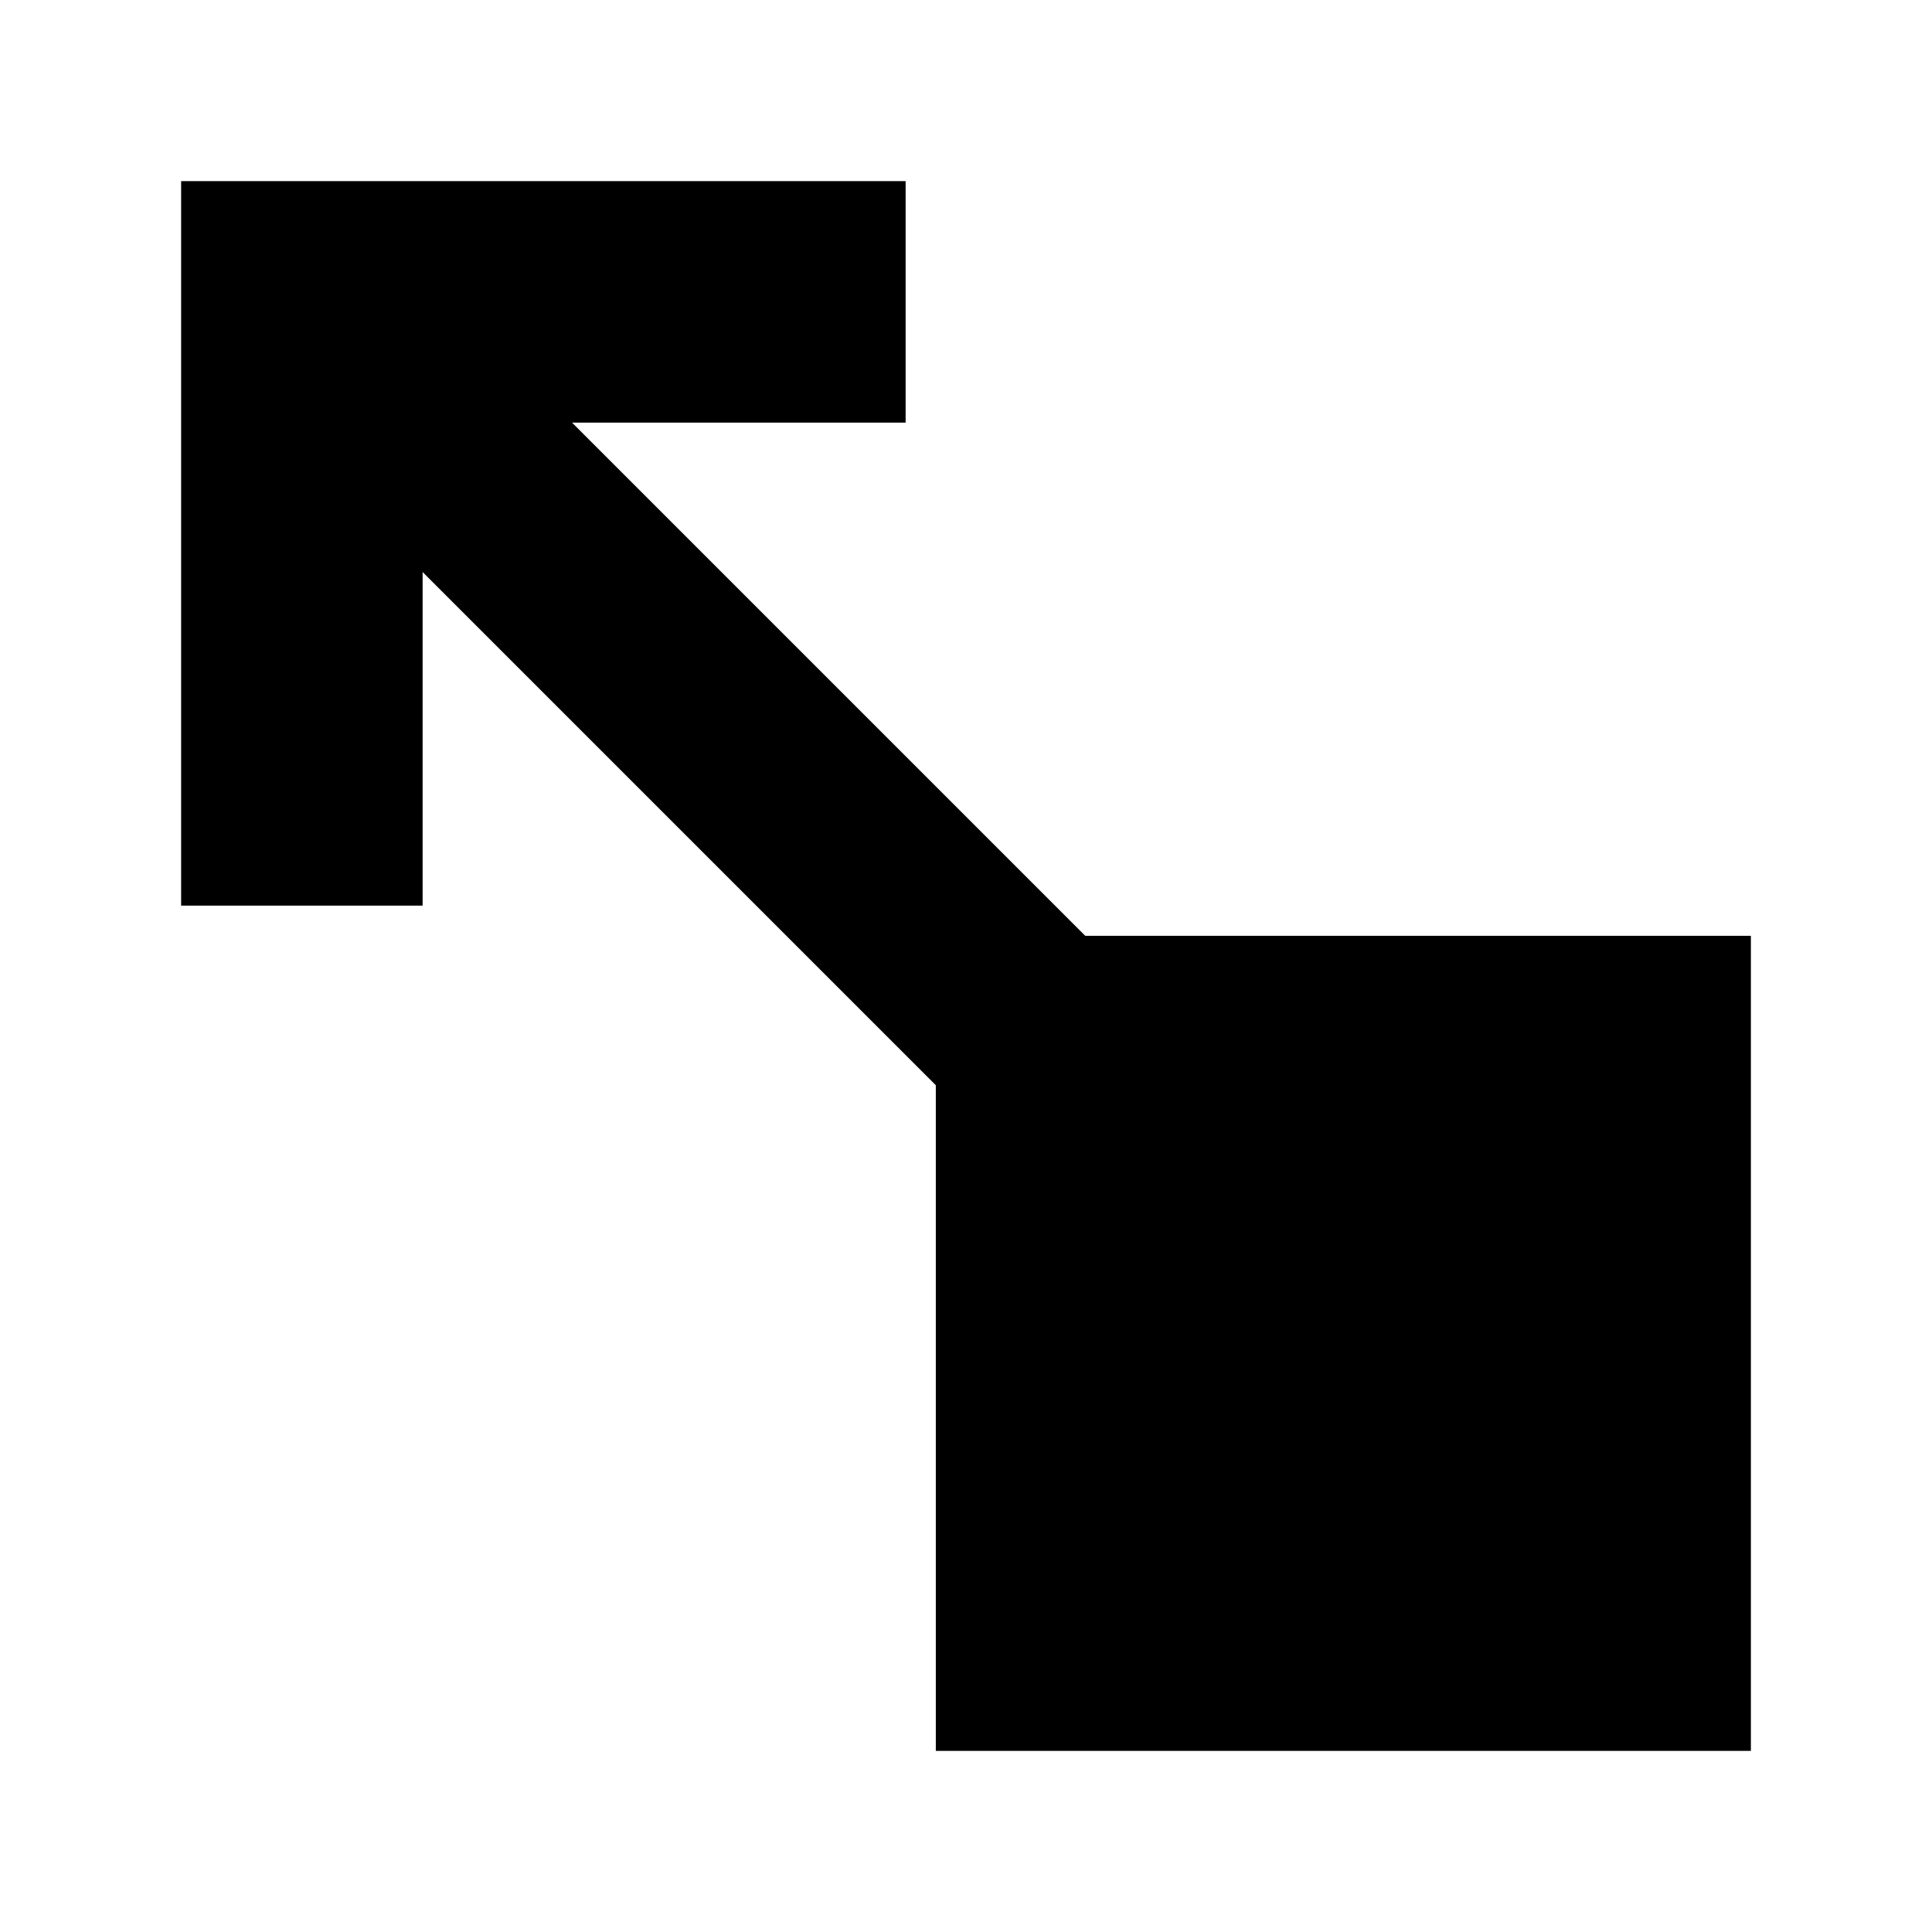
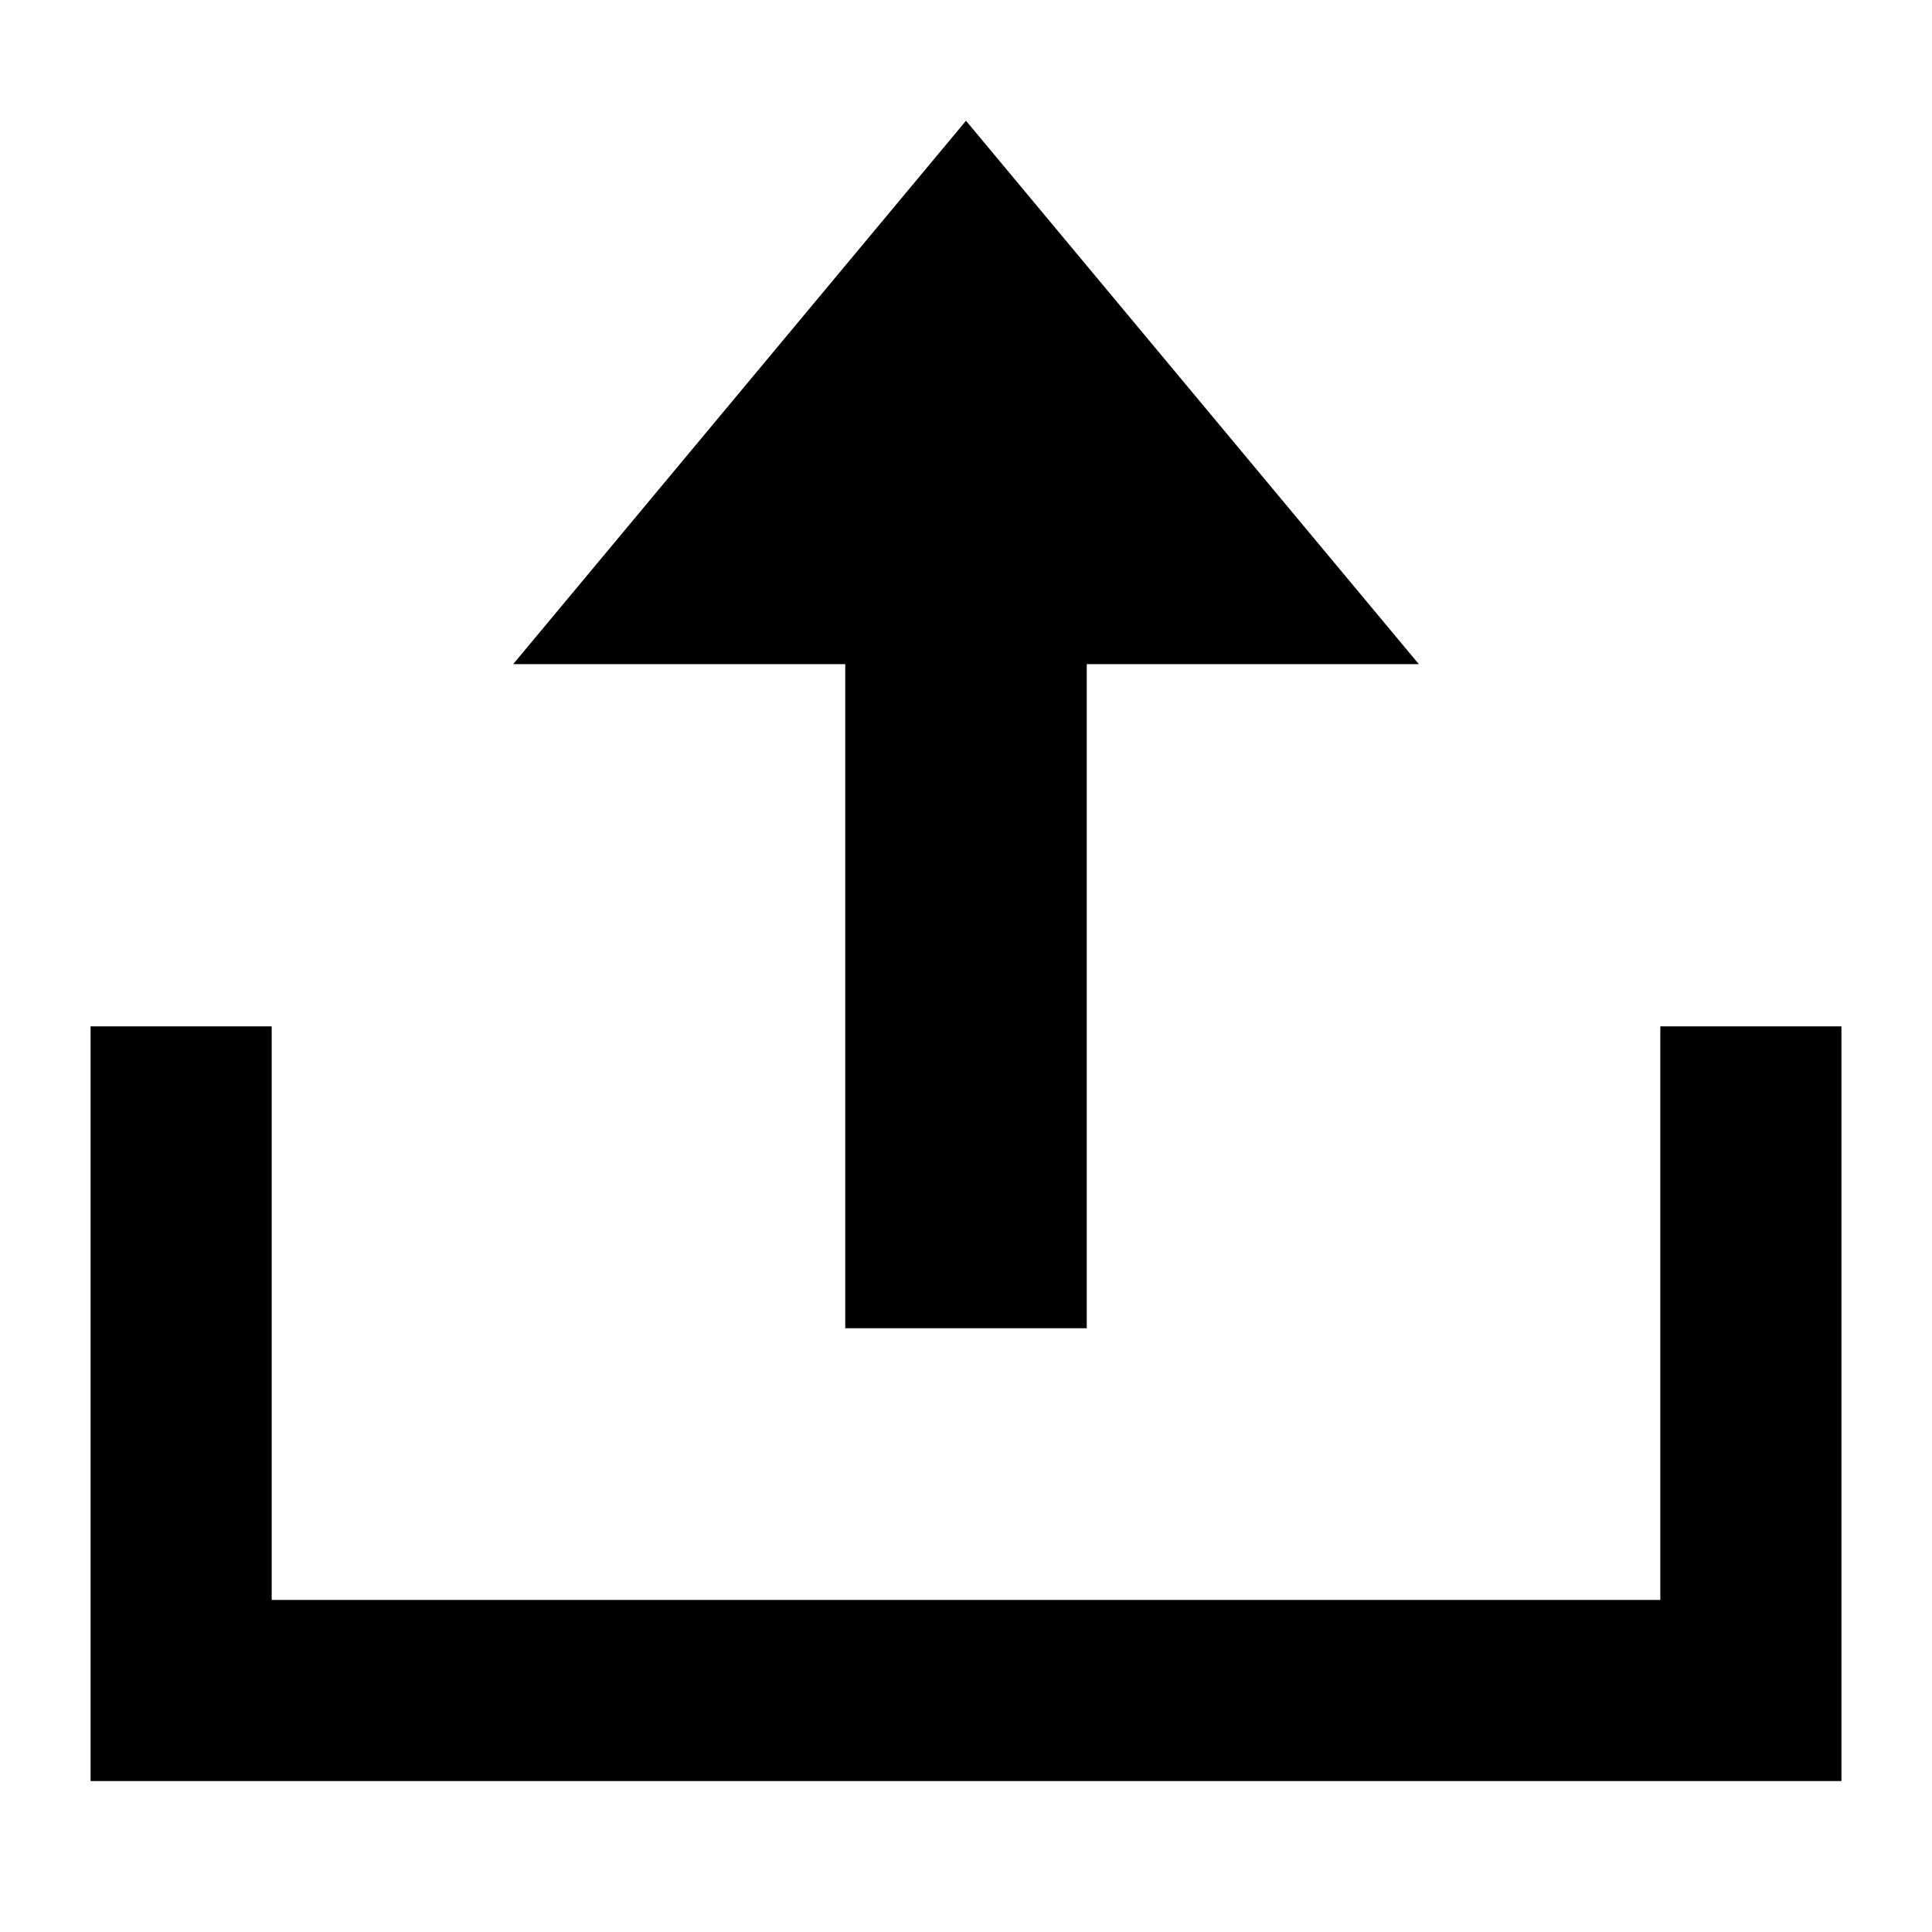
<svg xmlns="http://www.w3.org/2000/svg" viewBox="0 0 64 64" fill="#000" stroke="#000" stroke-width="0">
-   <rect x="31" y="31" width="27" height="27" />
-   <path d="M9 9 L37 37" fill="none" stroke-width="7" />
-   <path d="M6 6h24v8H14v16H6z" />
+   <path d="M6 34v22h52V34" fill="none" stroke-width="6" />
+   <rect x="28" y="20" width="8" height="24" />
+   <path d="M17 22 L32 4 L47 22Z" />
</svg>
